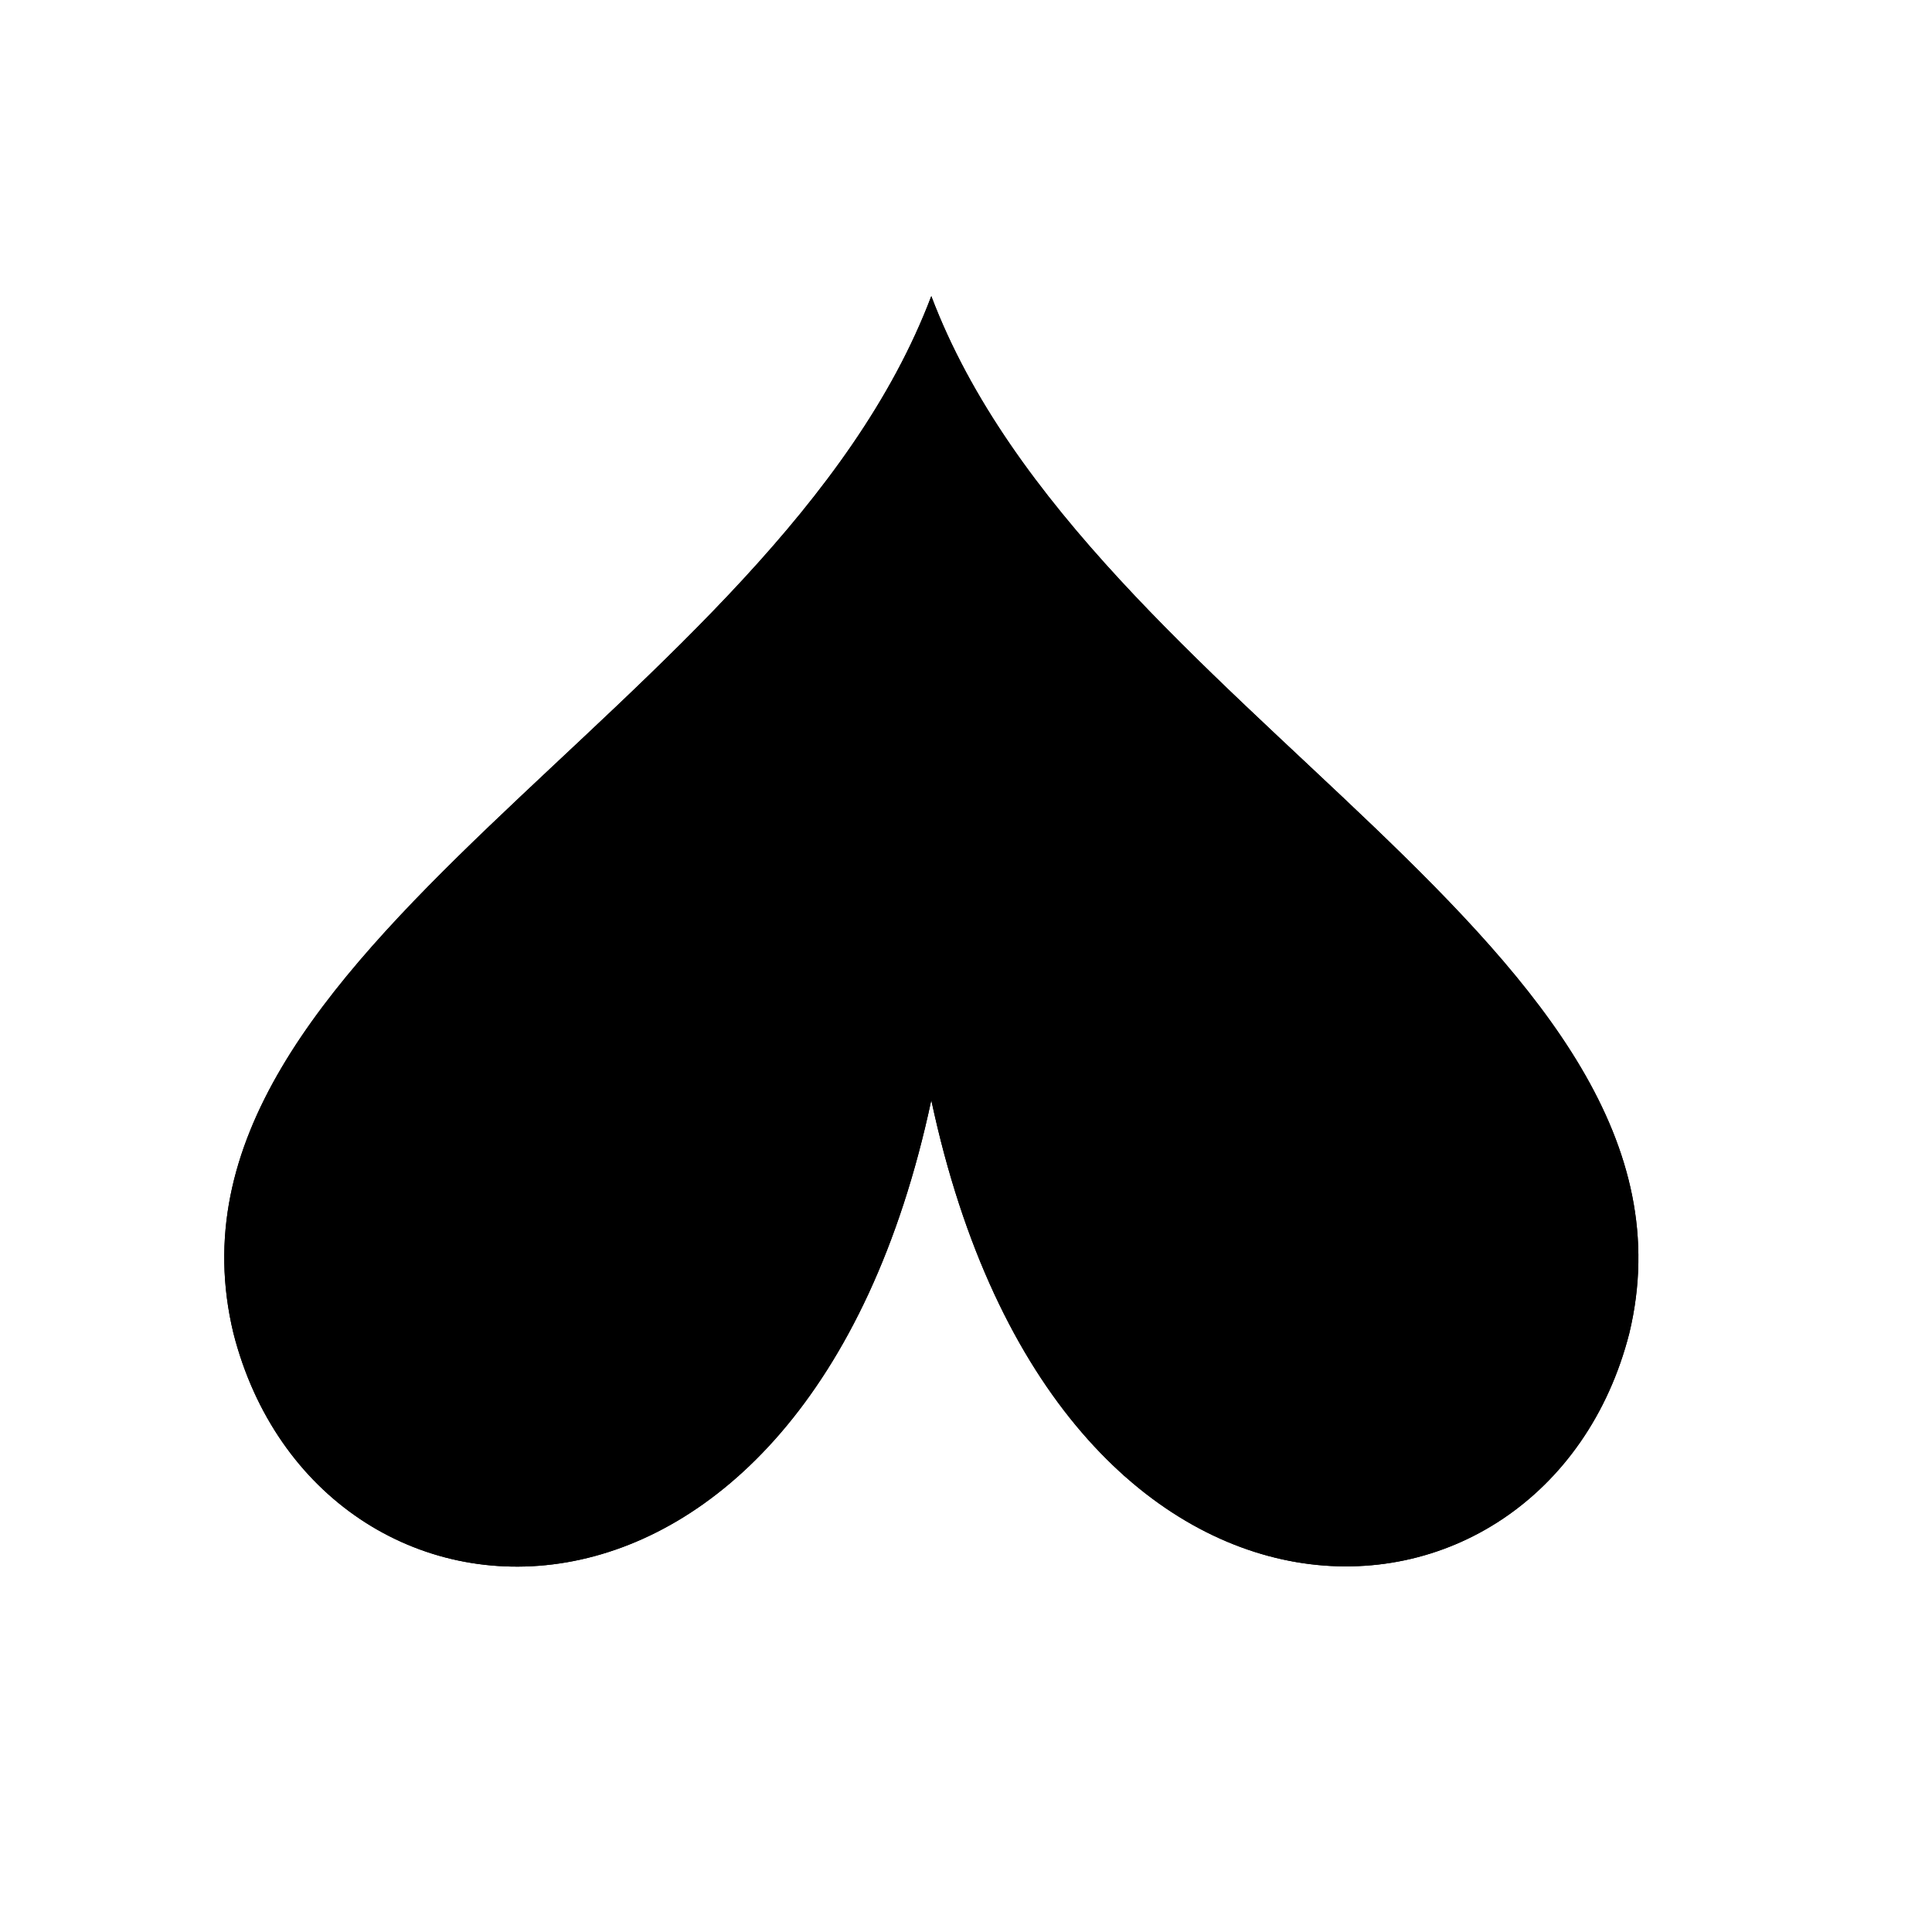
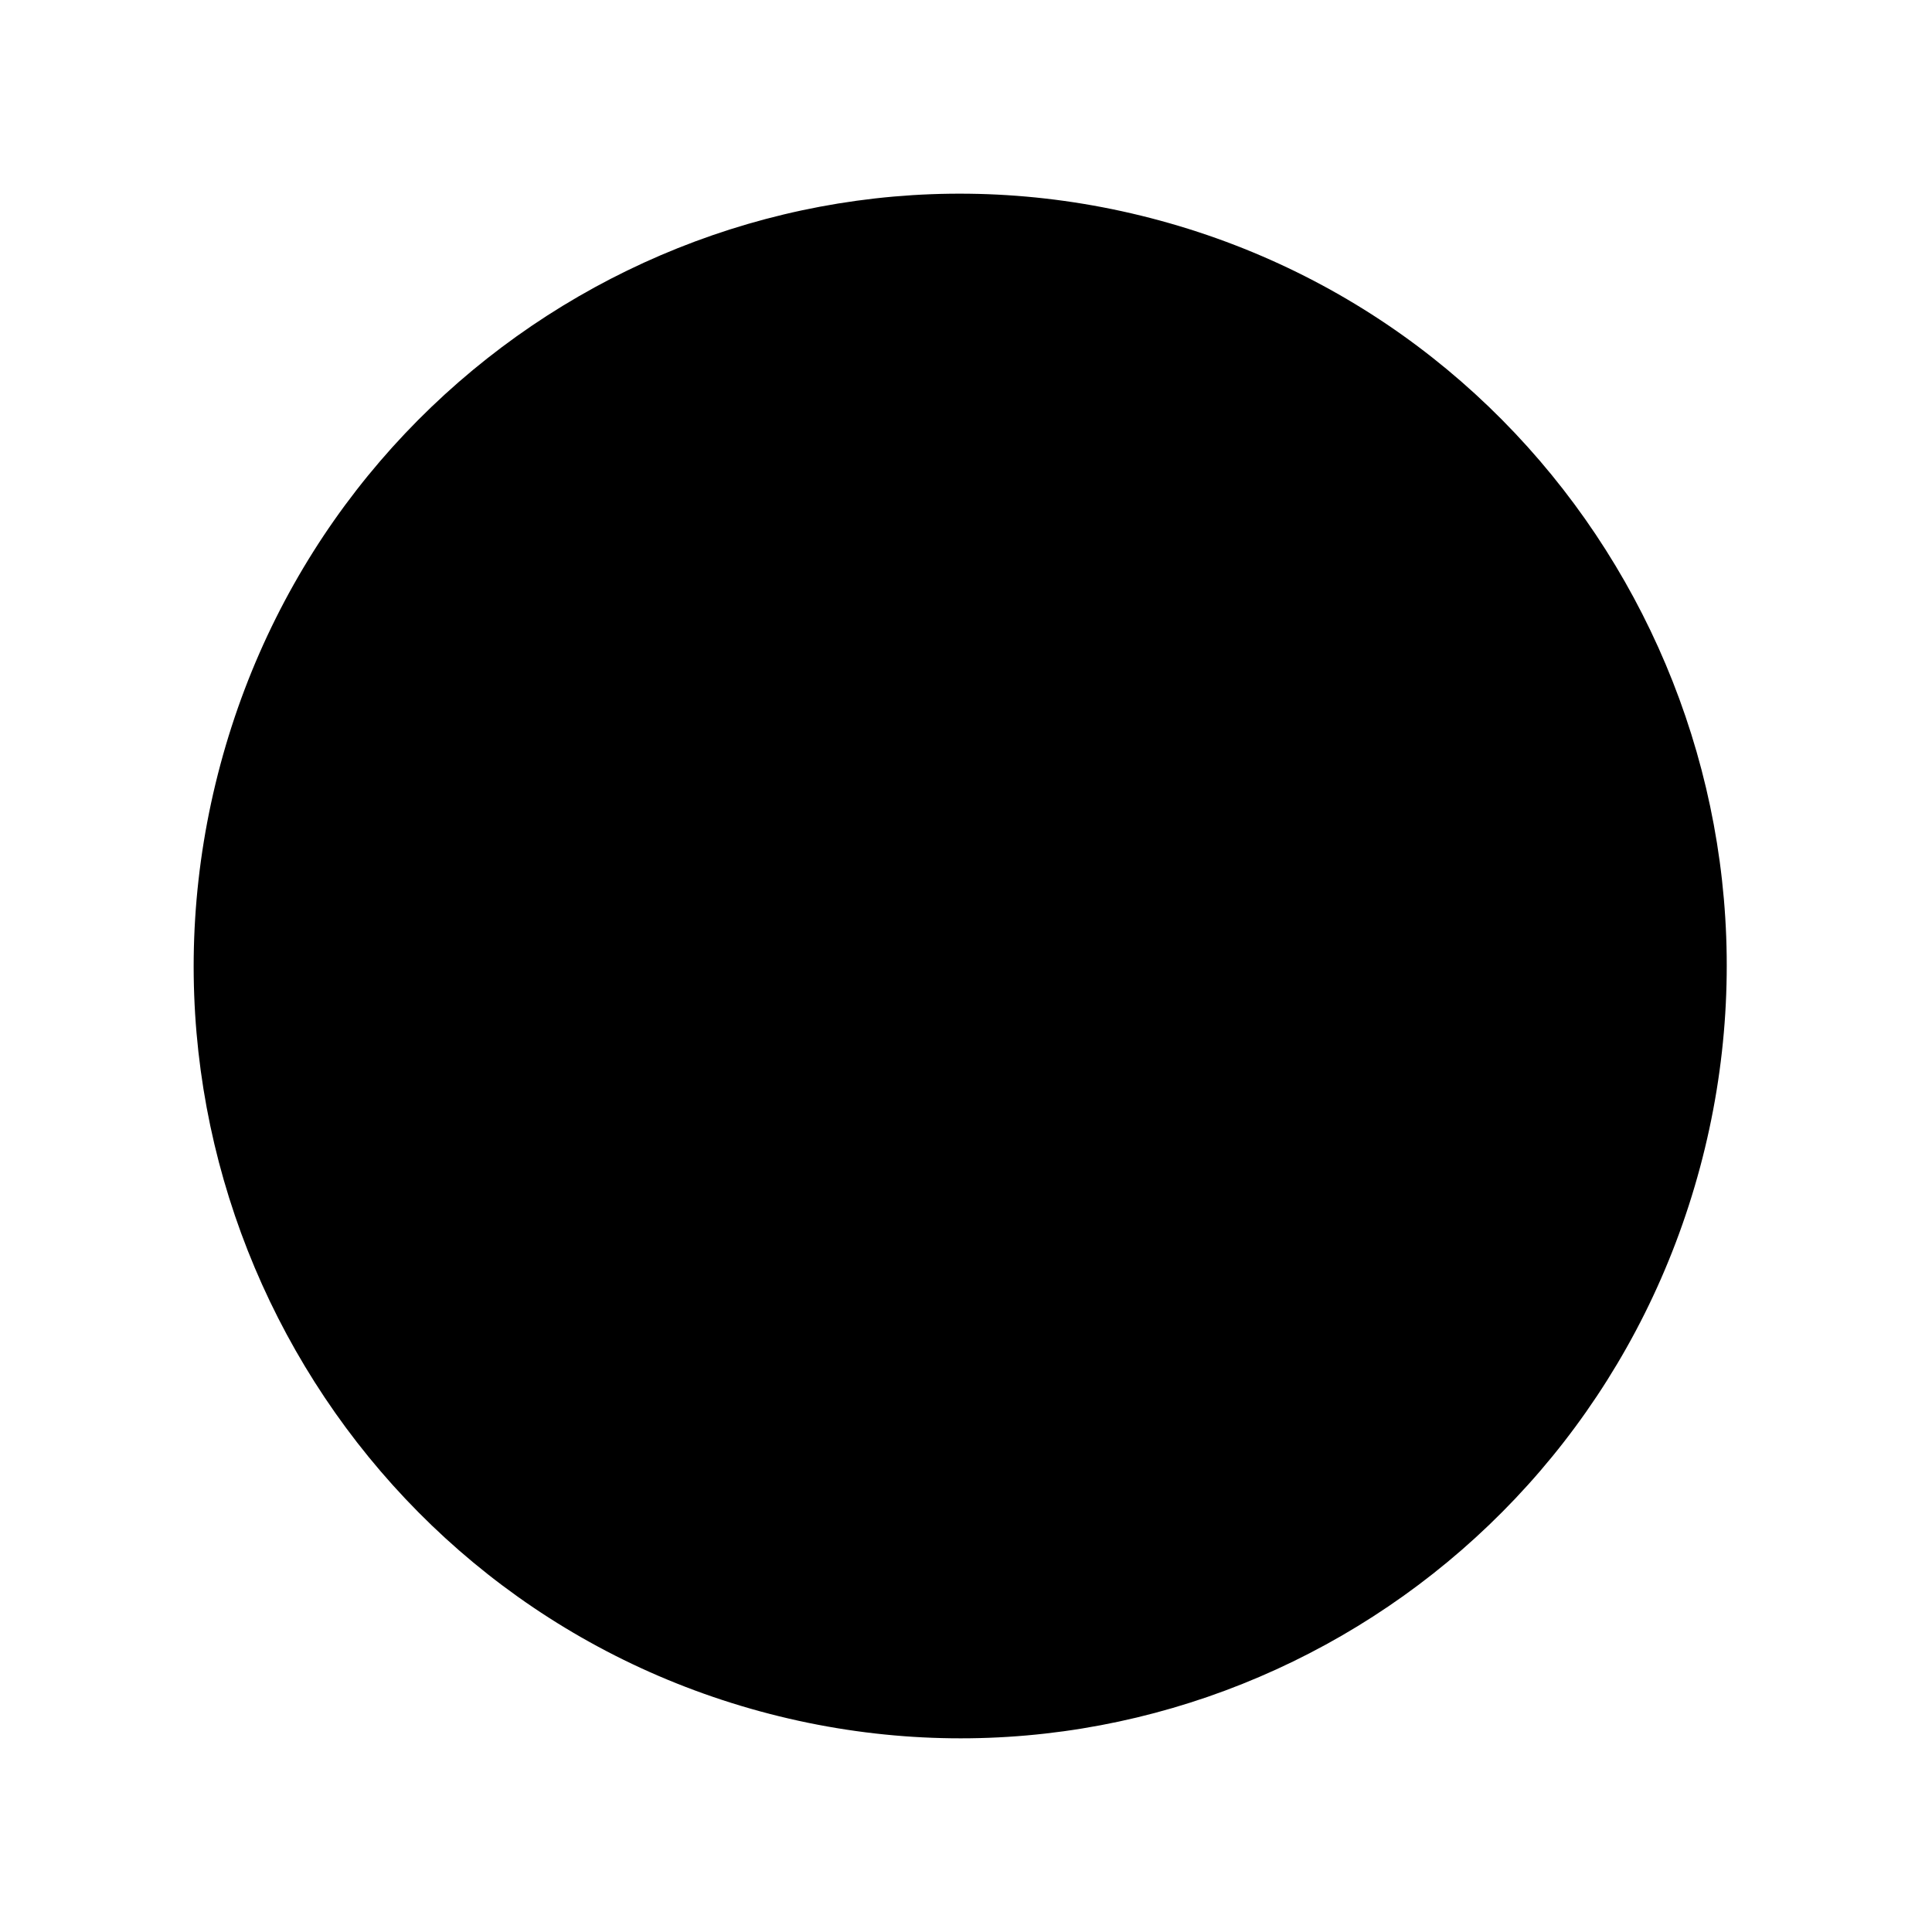
- <svg viewBox="0 0 147 147">
-   <g id="_9_fill" data-name="9 fill">
-     <path class="cls-1" d="M70.86,83.71c9.6,45,46.71,42.81,53.11,17.73,7-29.16-41.18-47.34-53.11-78.91C58.93,54.09,10.73,72.28,17.76,101.44,24.16,126.53,61.26,128.75,70.86,83.71Z" />
-   </g>
-   <g id="_9_stroke" data-name="9 stroke">
-     <path class="cls-2" d="M66,63.24c-1.27-2.29-4.3-4.63-6.87-2.8-6.58,5.26,12.06,24.87-3,51.92" />
-     <path class="cls-2" d="M59.65,73.38c-1.27-2.29-4.27-4.5-6.85-2.67C46.23,76,63.39,93.55,43.35,118.83" />
-     <path class="cls-2" d="M26.64,115c7-1.09,12.78-3.62,16.13-6.06a9.28,9.28,0,0,0,1.82-13.57A7.91,7.91,0,0,0,33.49,94a6.33,6.33,0,0,0-1.13,8.88,5.06,5.06,0,0,0,7.1.9,4.05,4.05,0,0,0,.72-5.68,3.24,3.24,0,0,0-4.55-.58,2.59,2.59,0,0,0-.46,3.64,2.07,2.07,0,0,0,2.91.37" />
-     <path class="cls-2" d="M70.86,83.71c9.6,45,46.71,42.81,53.11,17.73,7-29.16-41.18-47.34-53.11-78.91C58.93,54.09,10.73,72.28,17.76,101.44,24.16,126.53,61.26,128.75,70.86,83.71Z" />
-     <path class="cls-2" d="M70.86,83.71c4-8.58,8.9-35,0-35S66.82,75.13,70.86,83.71Z" />
-     <path class="cls-2" d="M75.7,63.24C77,61,80,58.61,82.57,60.44c6.58,5.26-12.06,24.87,3,51.92" />
-     <path class="cls-2" d="M82.08,73.38c1.27-2.29,4.27-4.5,6.85-2.67C95.5,76,78.34,93.55,98.38,118.83" />
-     <path class="cls-2" d="M115.09,115c-7-1.09-12.78-3.62-16.13-6.06a9.28,9.28,0,0,1-1.82-13.57A7.91,7.91,0,0,1,108.24,94a6.33,6.33,0,0,1,1.13,8.88,5.06,5.06,0,0,1-7.1.9,4.05,4.05,0,0,1-.72-5.68,3.24,3.24,0,0,1,4.55-.58,2.59,2.59,0,0,1,.46,3.64,2.07,2.07,0,0,1-2.91.37" />
-   </g>
+ <svg viewBox="0 0 150 150">
+   <path d="M 131.986,90.65 A 59.499,59.949 0 0 1 59.018,132.87 59.499,59.949 0 0 1 17.114,59.351 59.499,59.949 0 0 1 90.081,17.13 59.499,59.949 0 0 1 131.987,90.648" />
+   <path style="fill:none;" d="m 74.55,15.051 c 0,0 -10.566,9.59 -13.875,15.757 -4.99,9.3 -10.783,20.332 -8.231,30.573 1.971,7.911 9.51,14.024 16.697,17.873 10.997,5.89 26.767,-1.131 36.922,6.115 5.368,3.83 8.538,10.866 9.407,17.403 0.891,6.705 -4.652,19.753 -4.652,19.753" />
+   <path style="fill:none;" d="m 63.973,76.087 c 0,0 -13.732,-7.754 -20.701,-6.005 -4.678,1.173 -8.406,5.698 -10.348,10.112 -1.989,4.523 -2.816,10.467 -0.47,14.816 2.706,5.017 12.817,3.516 14.581,8.937 2.143,6.585 -7.933,19.2 -7.933,19.2" />
</svg>
